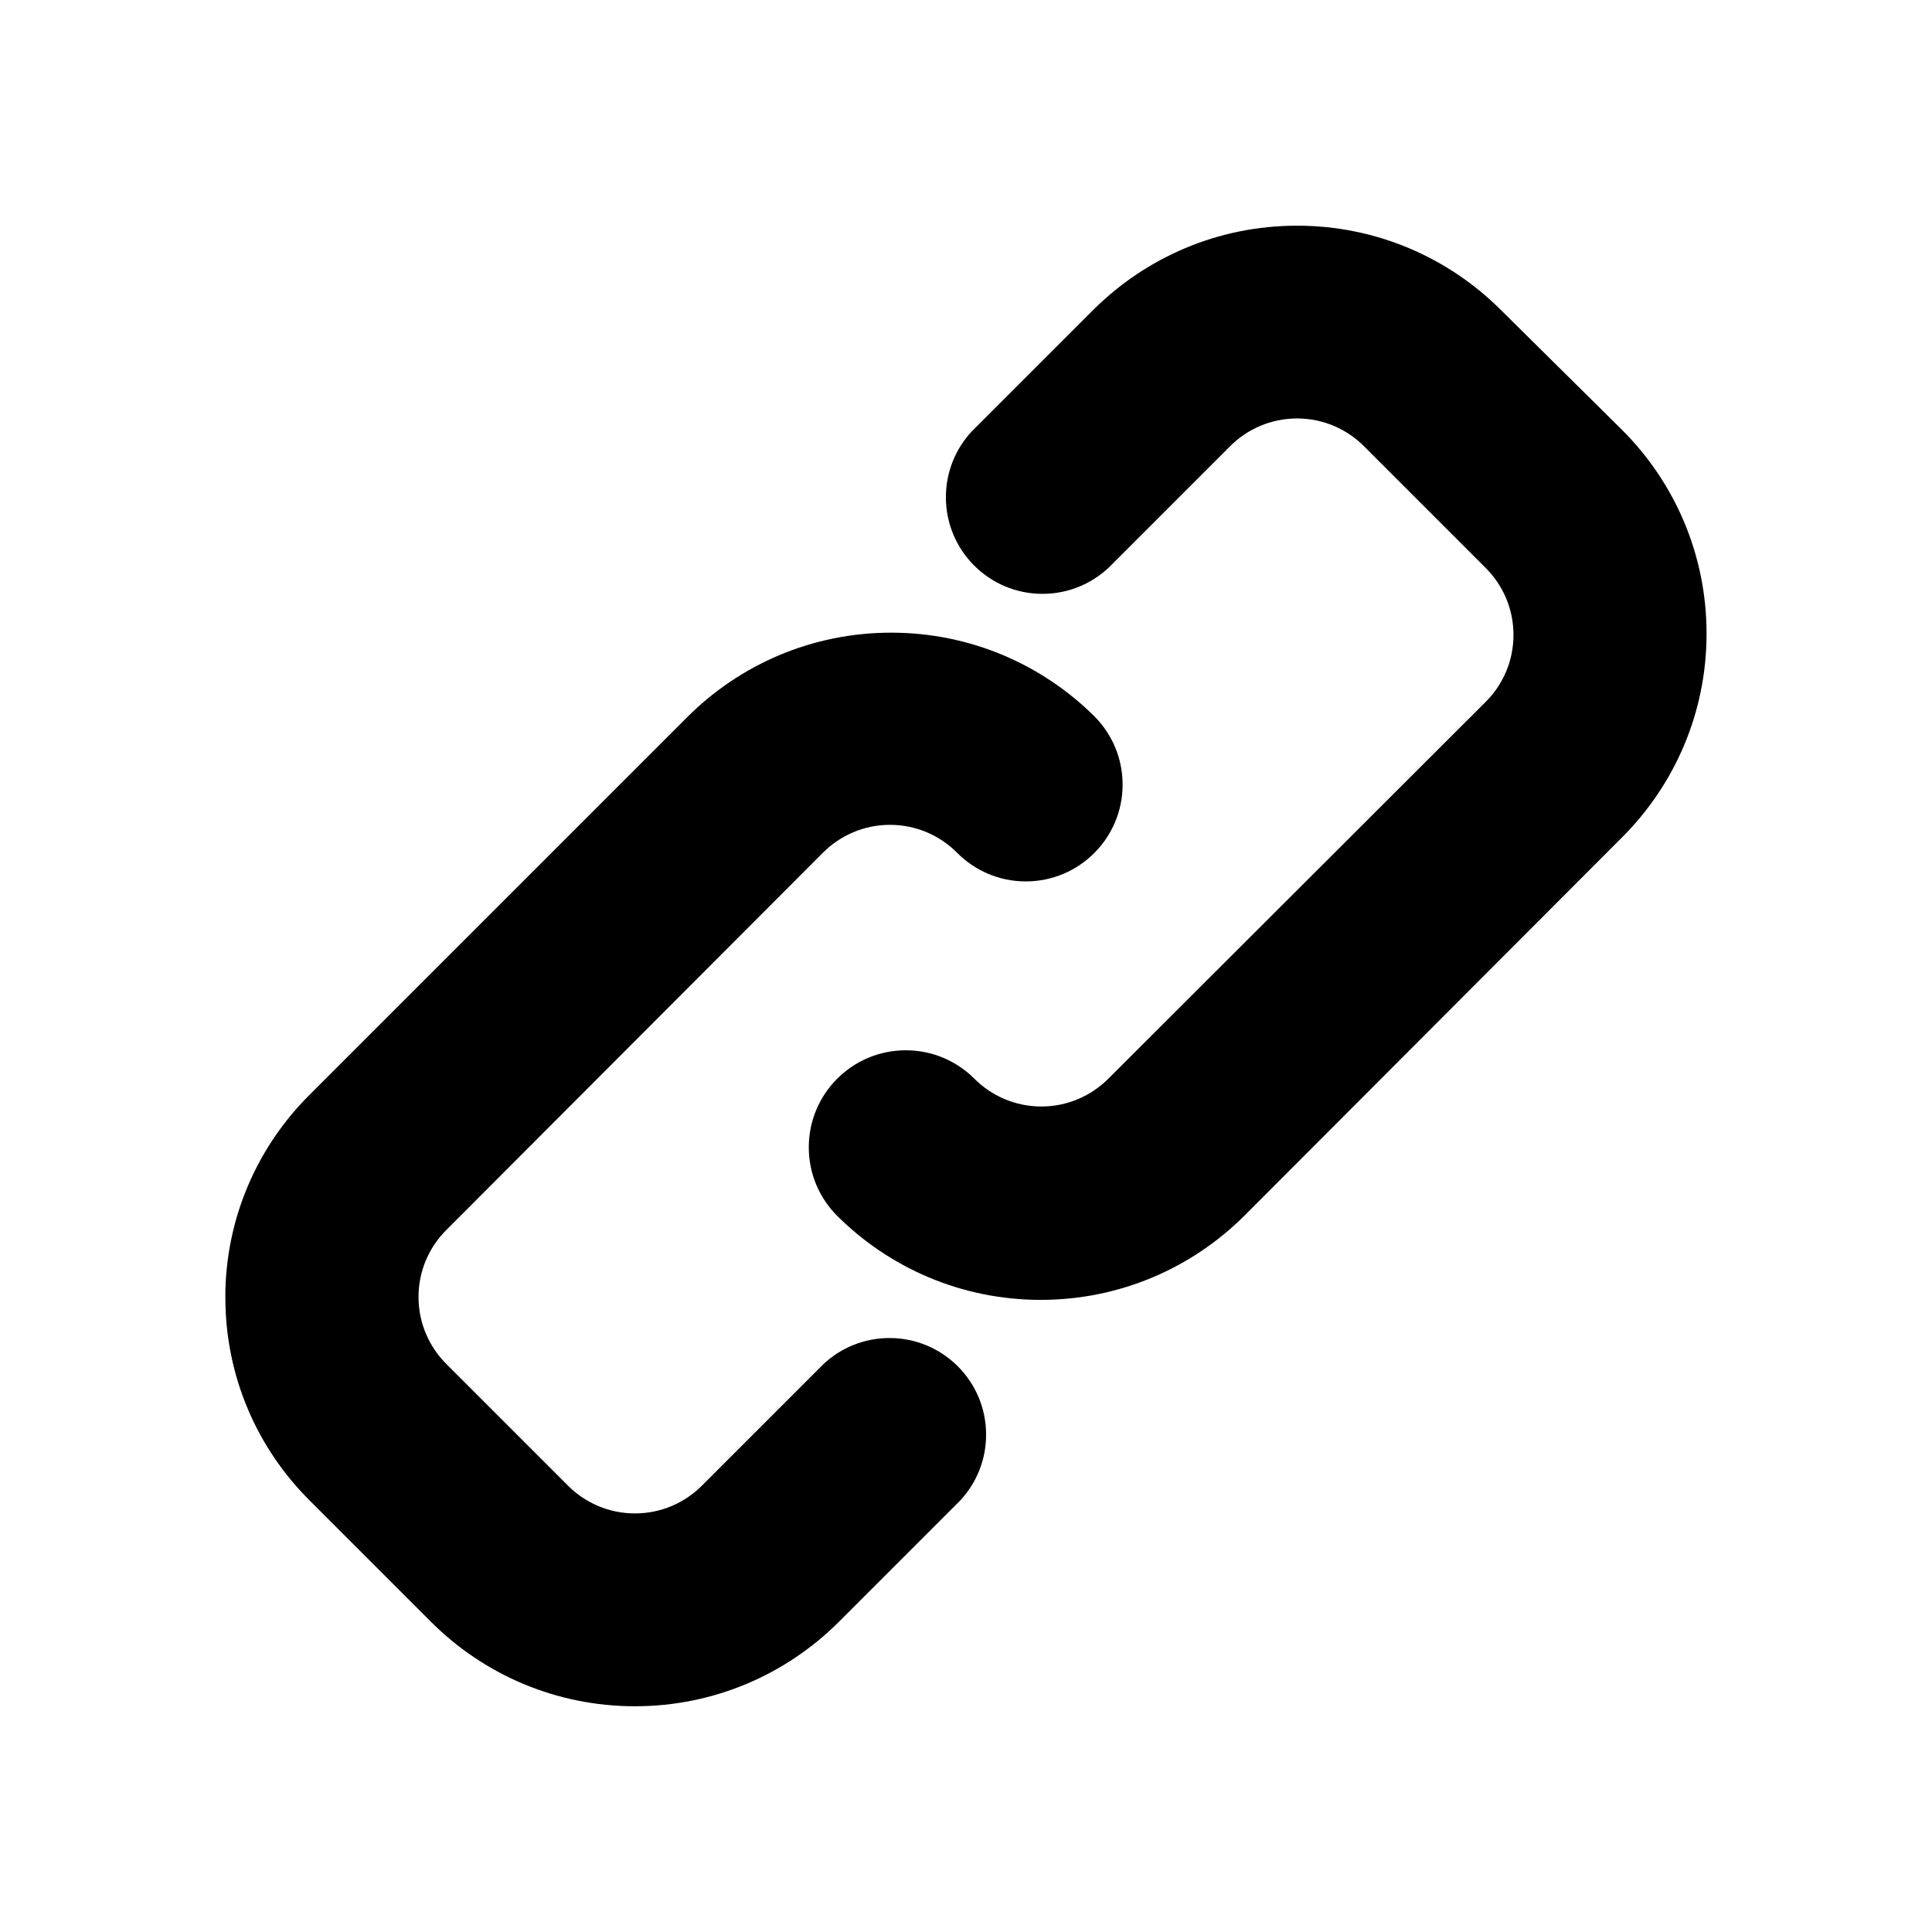
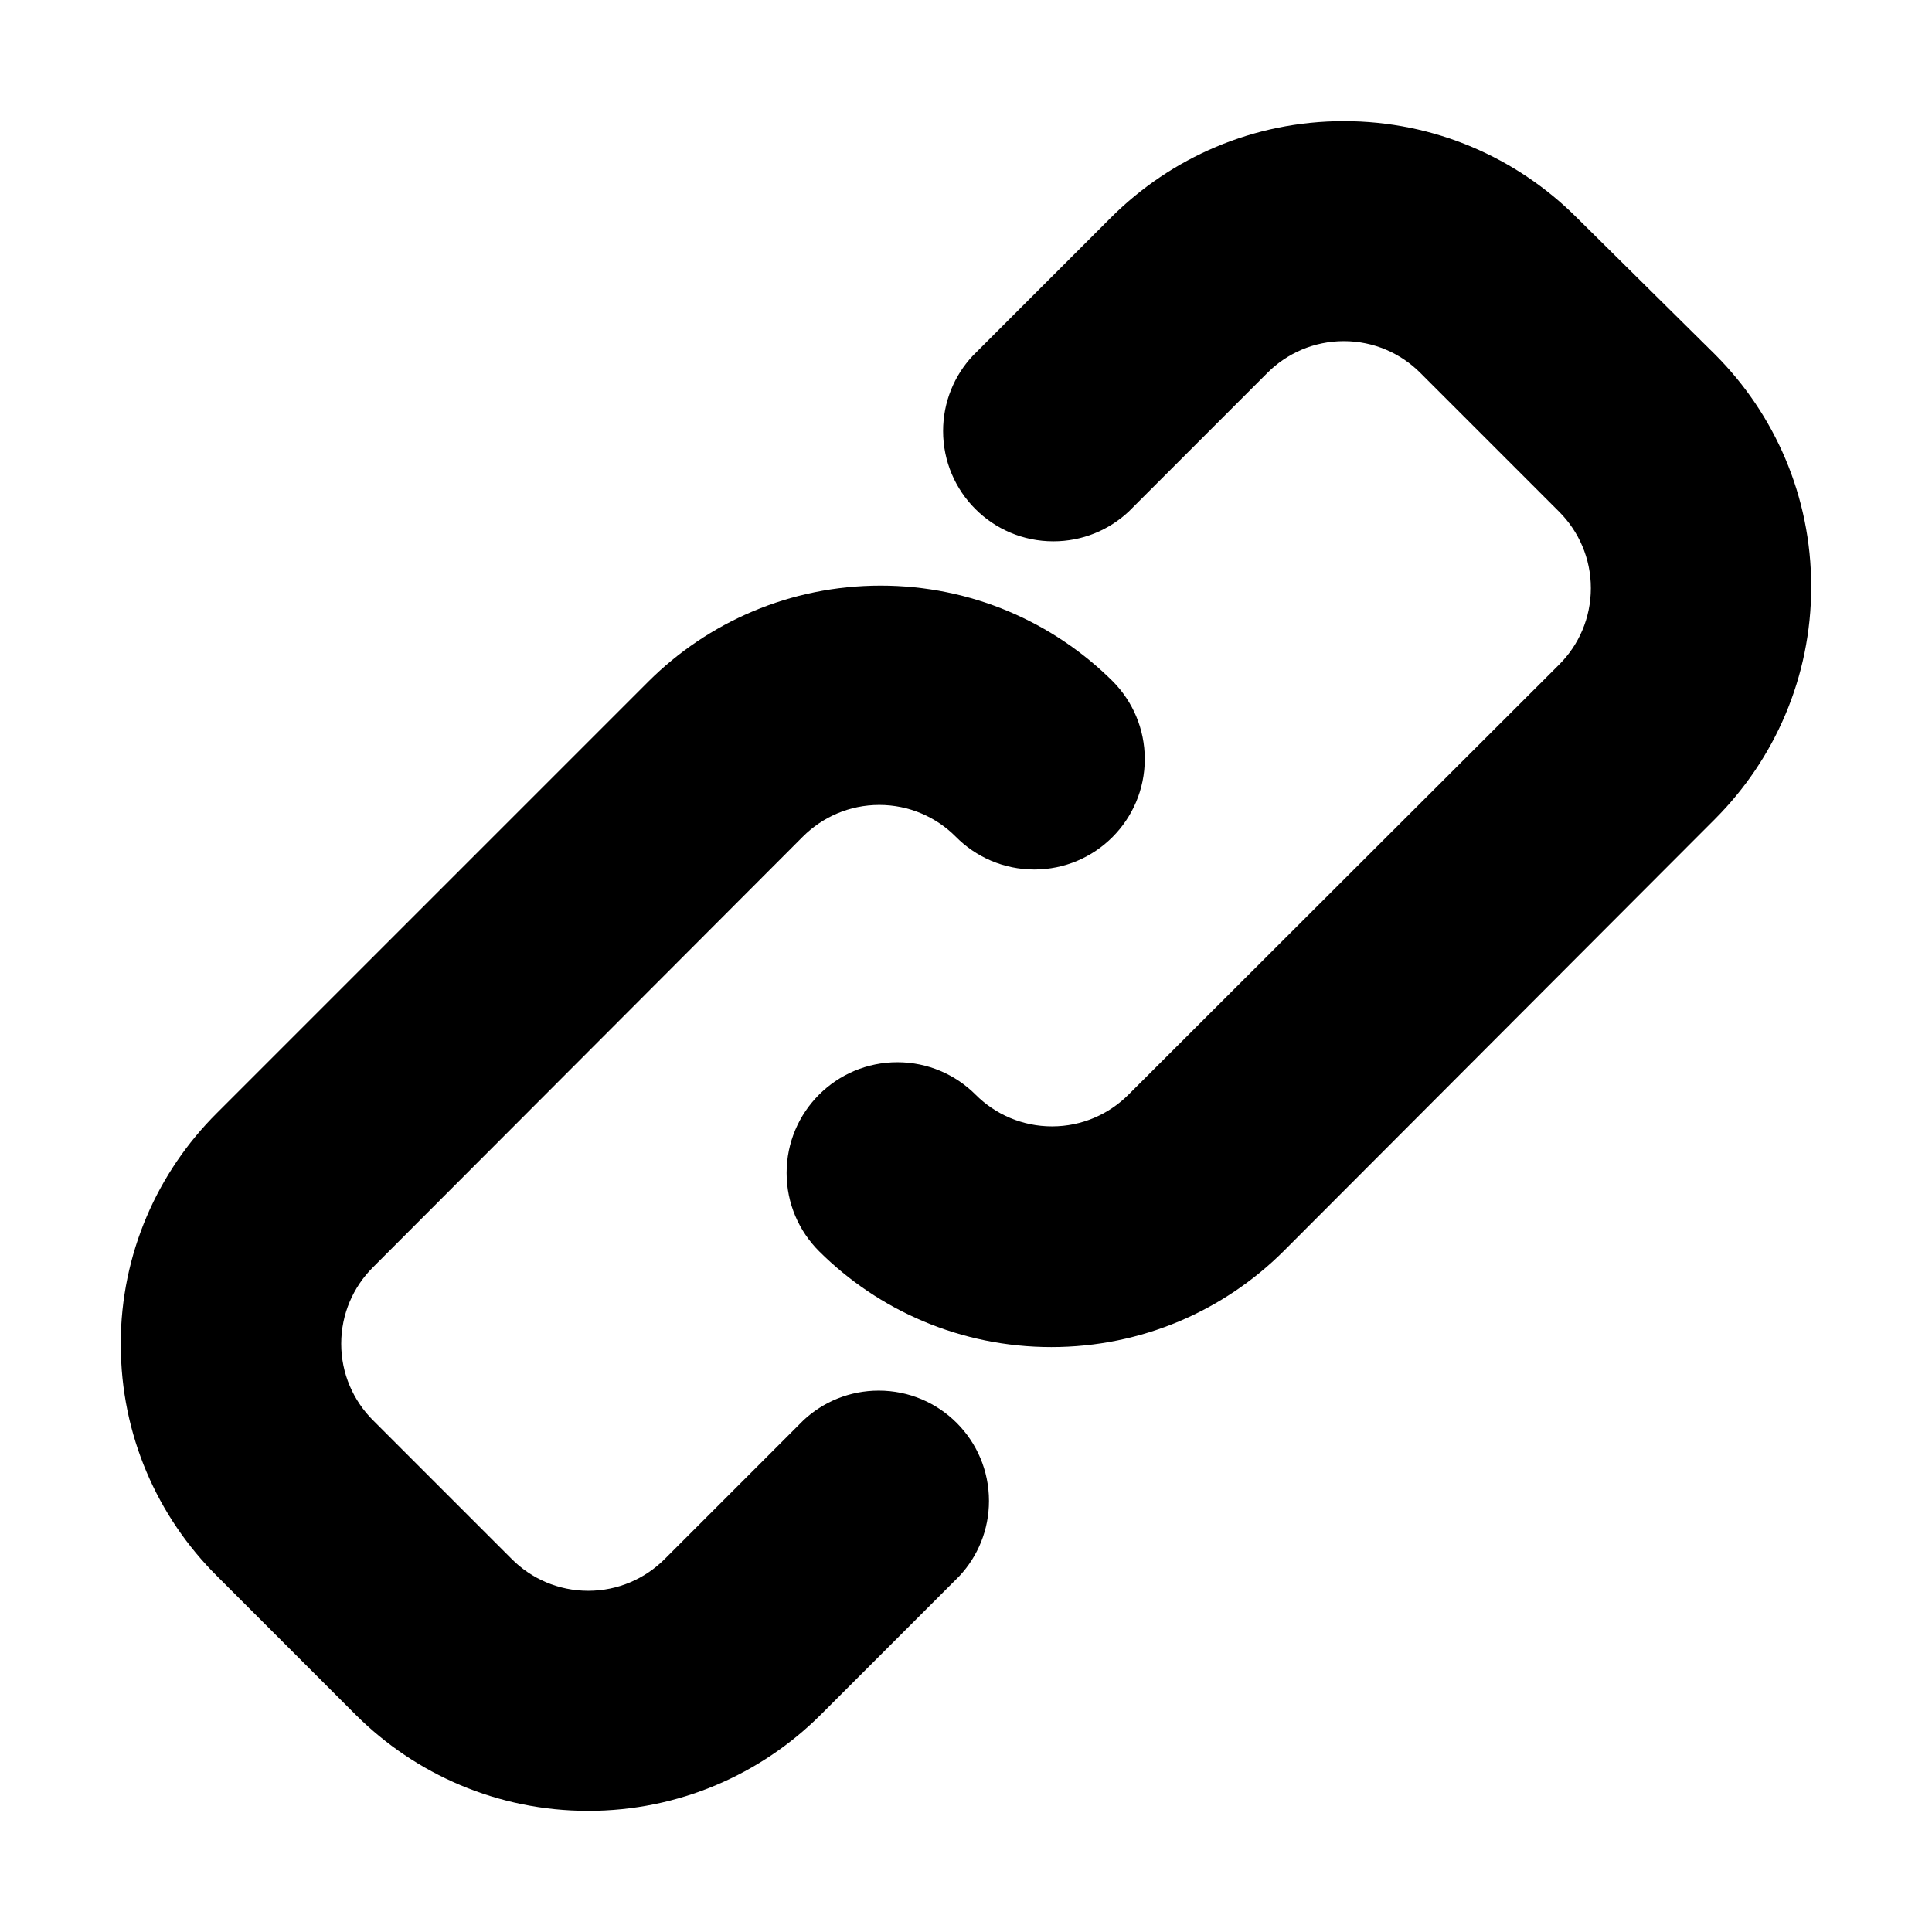
- <svg xmlns="http://www.w3.org/2000/svg" version="1.1" width="32" height="32" viewBox="0 0 32 32">
+ <svg xmlns="http://www.w3.org/2000/svg" version="1.1" width="32" height="32" viewBox="1.98 1.98 28.039 28.039">
  <path class="fill-active" d="M3.733 21.483c0 0.003 0 0.008 0 0.012 0 1.313 0.534 2.501 1.397 3.359l2.016 2.016c0.864 0.86 2.055 1.391 3.371 1.391s2.507-0.532 3.371-1.392l2.016-2.016c0.266-0.285 0.429-0.669 0.429-1.091 0-0.884-0.716-1.6-1.6-1.6-0.422 0-0.806 0.163-1.092 0.43l0.001-0.001-2.016 2.016c-0.284 0.284-0.676 0.46-1.109 0.46s-0.826-0.176-1.109-0.46v0l-2.016-2.016c-0.284-0.284-0.46-0.676-0.46-1.109s0.176-0.826 0.46-1.109v0l6.24-6.251c0.284-0.284 0.676-0.46 1.109-0.46s0.826 0.176 1.109 0.46v0c0.291 0.295 0.695 0.477 1.141 0.477 0.885 0 1.603-0.718 1.603-1.603 0-0.439-0.176-0.836-0.462-1.126l0 0c-0.864-0.86-2.055-1.391-3.371-1.391s-2.507 0.531-3.371 1.392l-6.261 6.261c-0.861 0.856-1.395 2.040-1.397 3.349v0.001z" />
  <path class="fill-active" d="M18.357 17.867c-0.284 0.284-0.676 0.46-1.109 0.46s-0.826-0.176-1.109-0.46v0c-0.291-0.291-0.692-0.471-1.136-0.471-0.887 0-1.607 0.719-1.607 1.607 0 0.444 0.18 0.845 0.471 1.136v0c0.864 0.86 2.055 1.391 3.371 1.391s2.507-0.532 3.371-1.392l-0 0 6.261-6.272c0.862-0.863 1.396-2.054 1.396-3.371s-0.533-2.508-1.396-3.371l0 0-2.016-1.995c-0.864-0.86-2.055-1.391-3.371-1.391s-2.507 0.532-3.371 1.391l-2.016 2.016c-0.266 0.285-0.429 0.669-0.429 1.091 0 0.884 0.716 1.6 1.6 1.6 0.422 0 0.806-0.163 1.092-0.43l-0.001 0.001 2.016-2.016c0.284-0.284 0.676-0.46 1.109-0.46s0.826 0.176 1.109 0.46v0l2.016 2.016c0.284 0.284 0.46 0.676 0.46 1.109s-0.176 0.826-0.46 1.109v0z" />
</svg>
